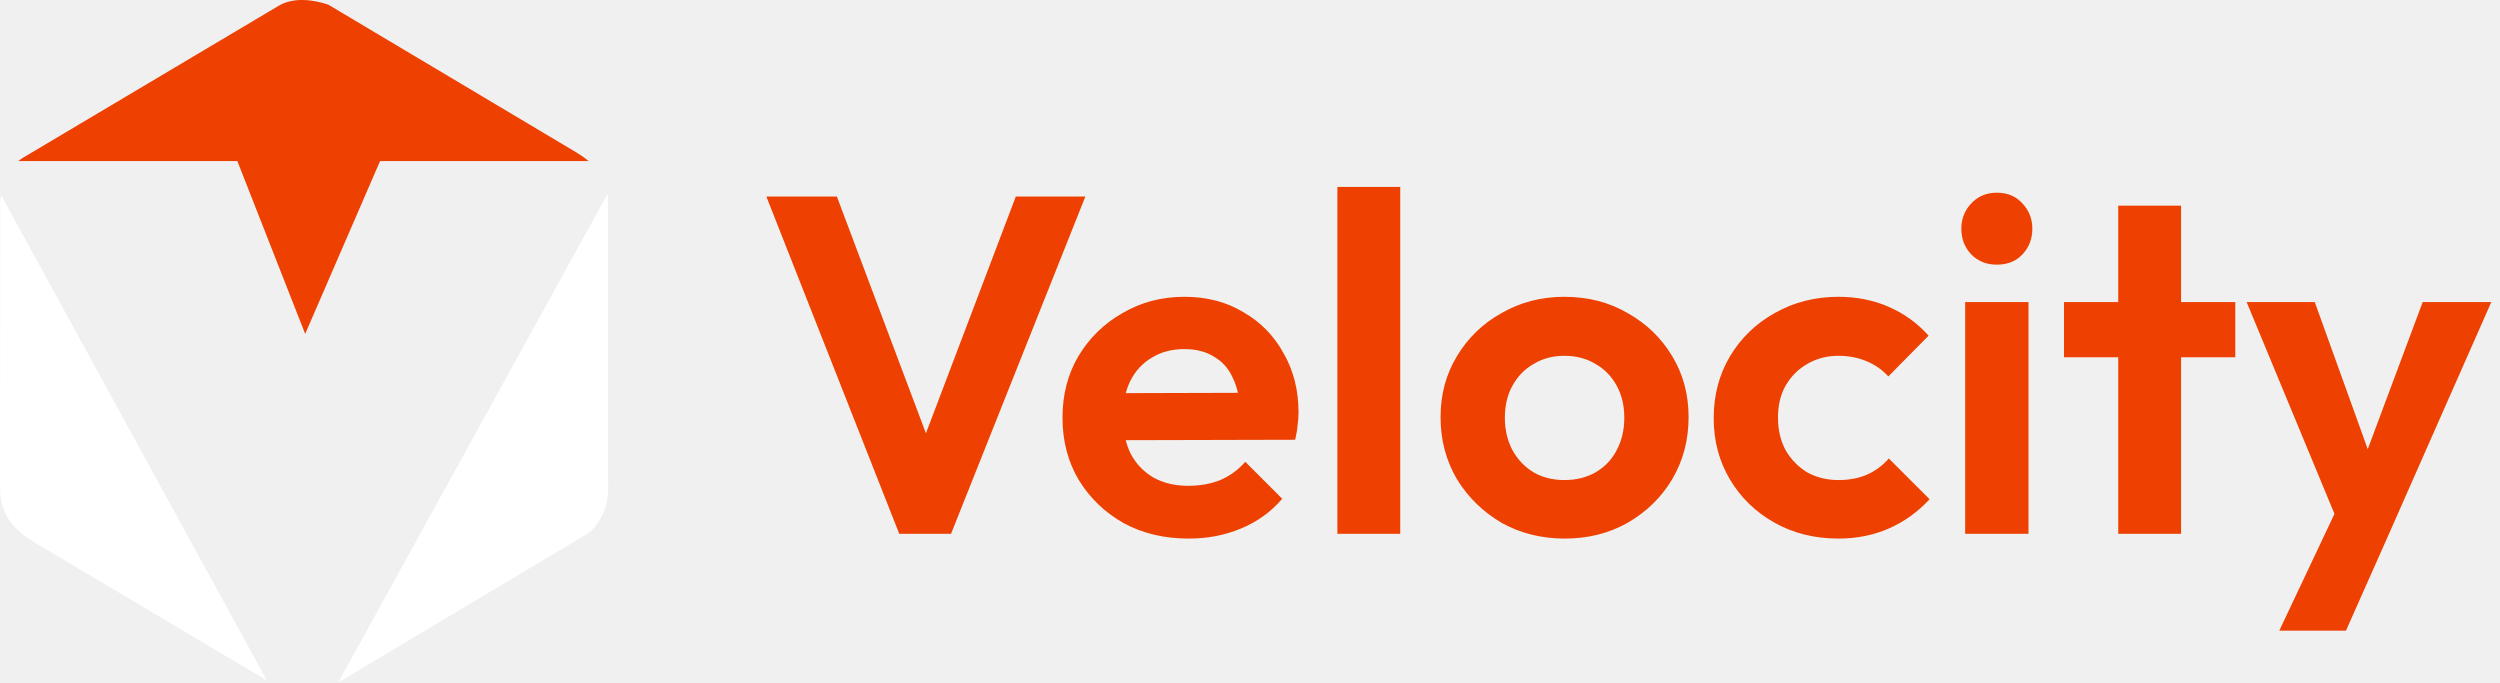
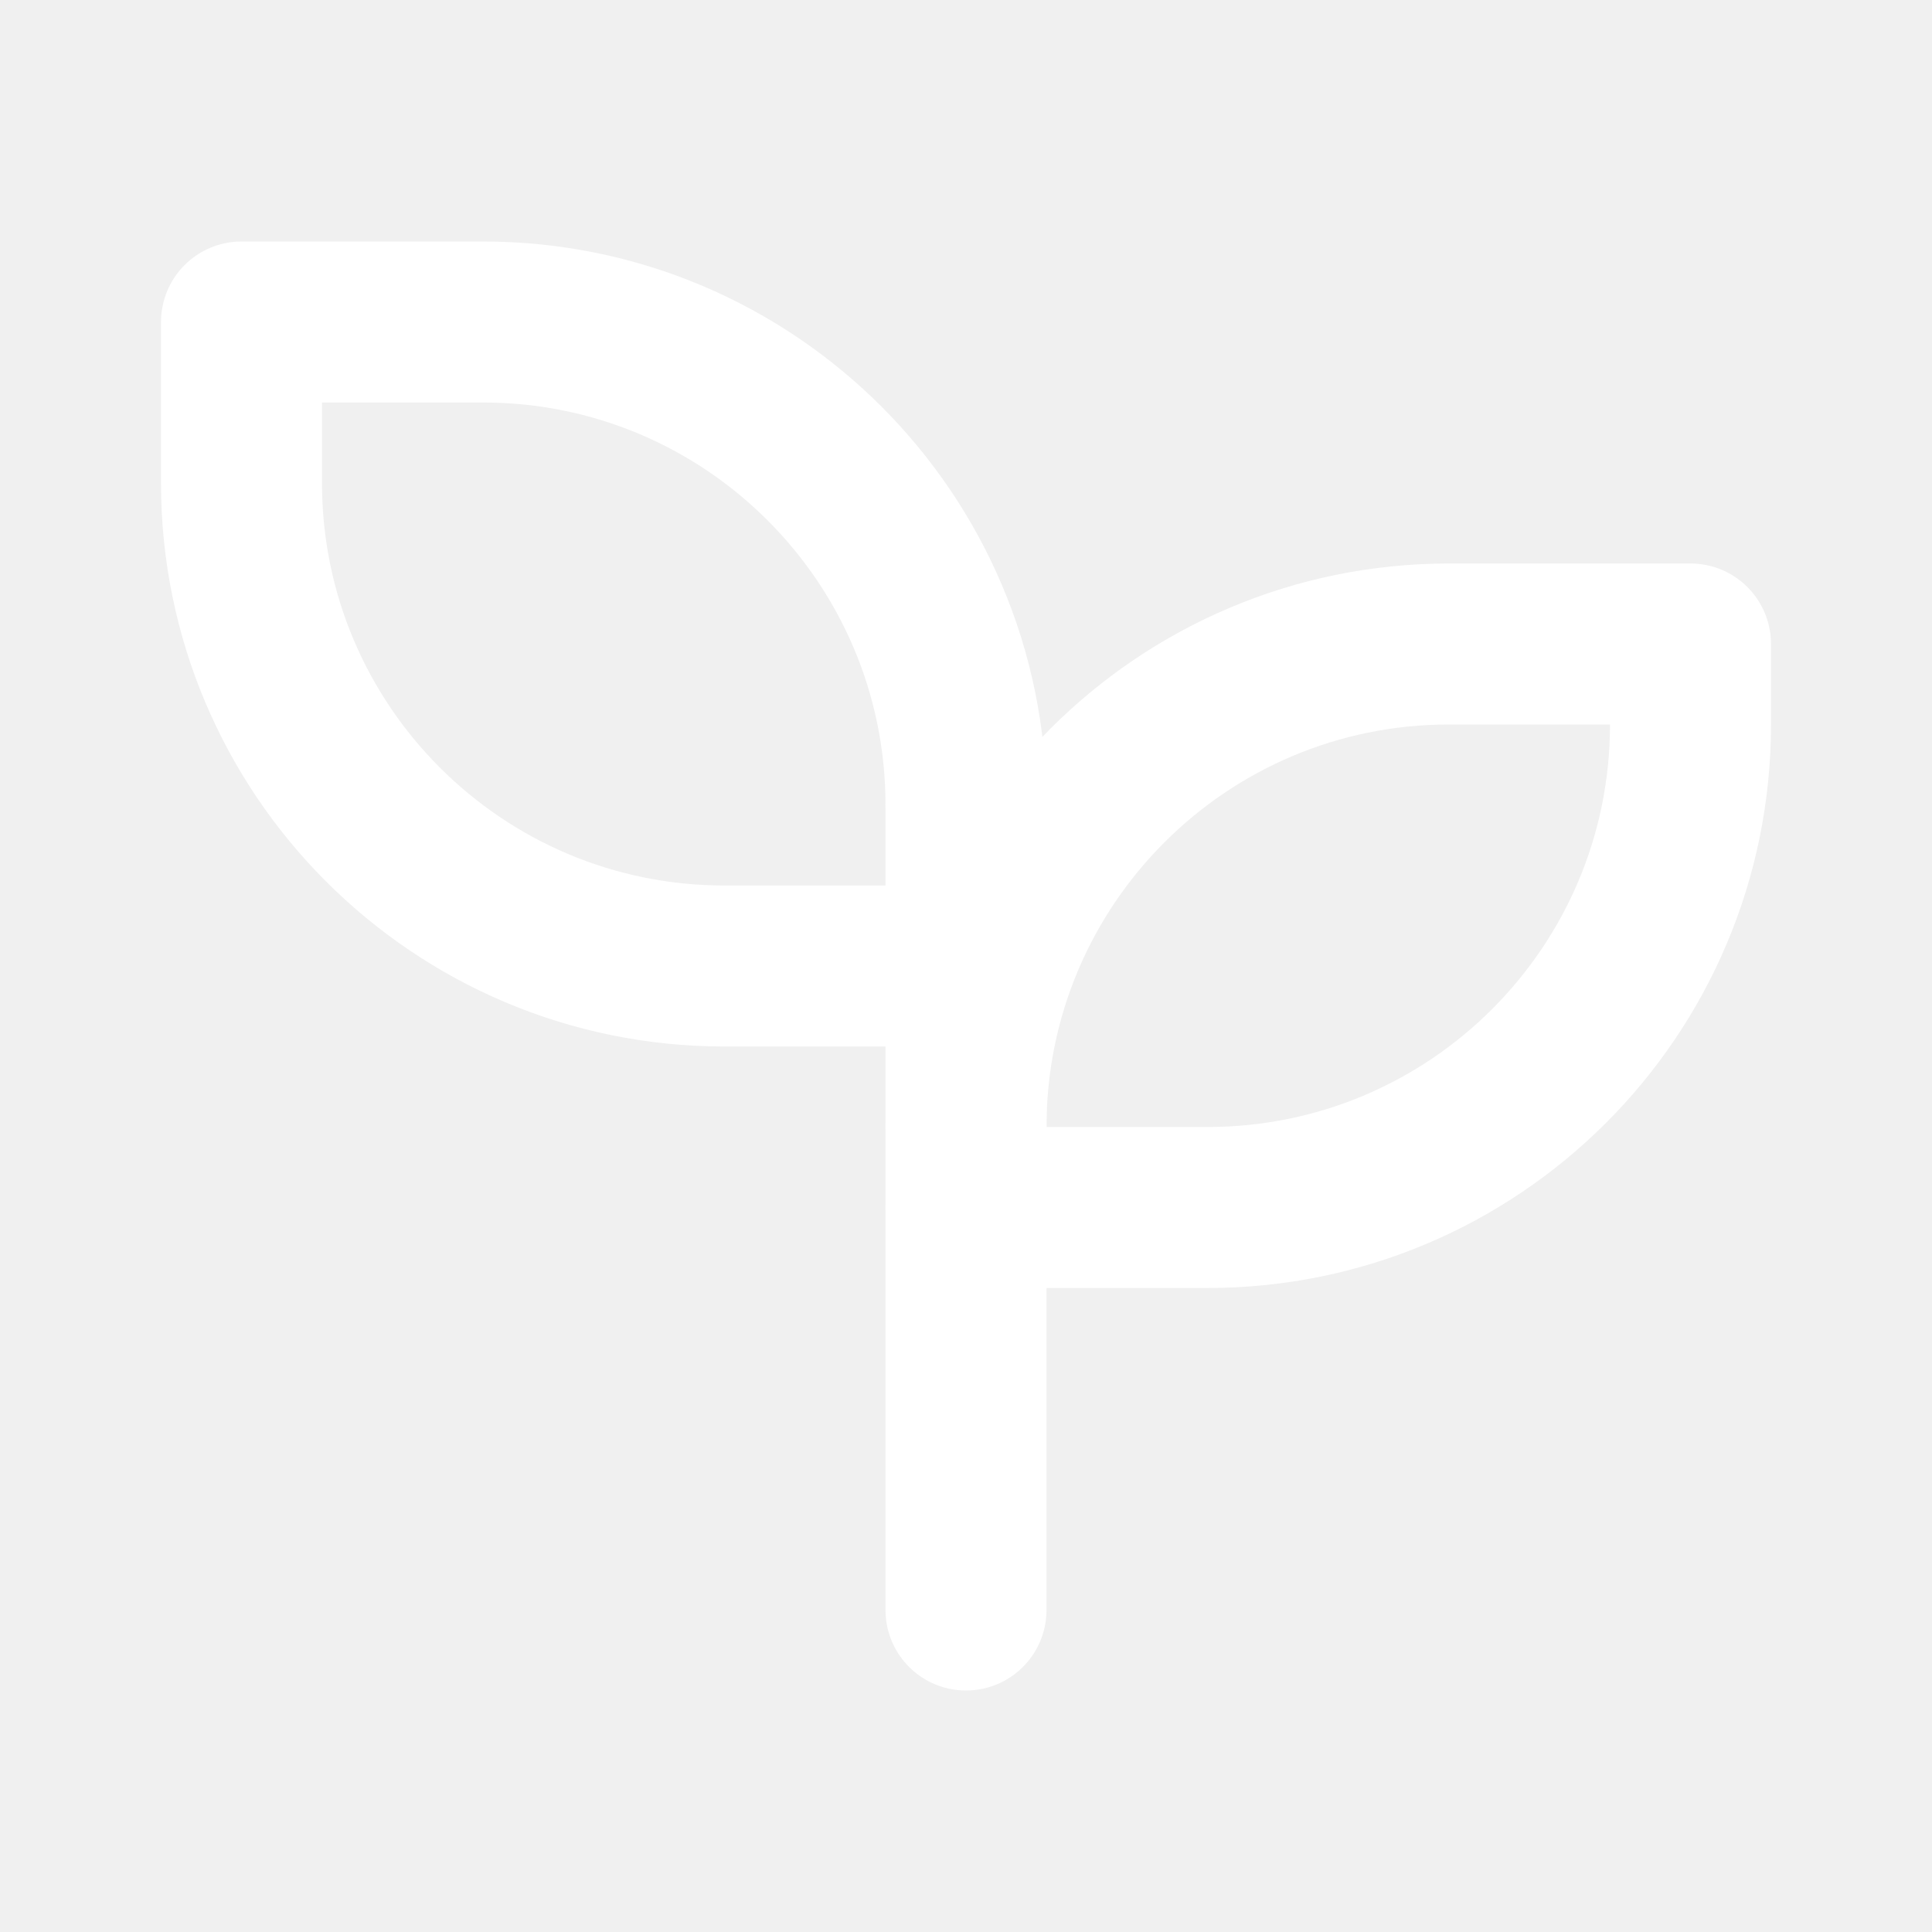
- <svg xmlns="http://www.w3.org/2000/svg" width="370" height="101" viewBox="0 0 370 101" fill="none">
-   <path d="M35.129 23.84L45.167 49.415L56.248 23.84H87.108C86.565 23.376 85.978 22.964 85.362 22.594L48.617 0.705C46.377 -0.07 43.427 -0.439 41.267 0.842L3.363 23.369C3.138 23.507 2.928 23.666 2.725 23.833H35.129V23.84Z" fill="#EE4000" />
-   <path d="M0.145 28.858C0.08 29.285 0.043 29.712 0.043 30.132L0 72.036C0 76.178 1.957 78.394 5.262 80.363L39.492 100.703L0.145 28.858Z" fill="white" />
-   <path d="M89.92 28.706L50.059 101L86.666 79.154C88.703 77.937 90 75.026 90 72.644L89.978 29.604C89.978 29.292 89.949 28.995 89.913 28.698L89.92 28.706Z" fill="white" />
-   <path d="M133.087 79L113.42 29.087H123.857L139.051 69.486H135.004L150.34 29.087H160.635L140.755 79H133.087ZM175.923 79.71C172.326 79.71 169.131 78.953 166.338 77.438C163.546 75.876 161.321 73.746 159.664 71.048C158.055 68.35 157.25 65.273 157.25 61.818C157.25 58.41 158.031 55.381 159.593 52.73C161.203 50.032 163.38 47.902 166.125 46.34C168.871 44.731 171.924 43.926 175.284 43.926C178.598 43.926 181.509 44.683 184.017 46.198C186.573 47.665 188.561 49.701 189.981 52.304C191.449 54.86 192.182 57.771 192.182 61.037C192.182 61.652 192.135 62.291 192.04 62.954C191.993 63.569 191.875 64.279 191.685 65.084L162.859 65.155V58.197L187.354 58.126L183.591 61.037C183.497 59.002 183.118 57.298 182.455 55.925C181.84 54.552 180.917 53.511 179.686 52.801C178.503 52.044 177.036 51.665 175.284 51.665C173.438 51.665 171.829 52.091 170.456 52.943C169.084 53.748 168.019 54.907 167.261 56.422C166.551 57.889 166.196 59.641 166.196 61.676C166.196 63.759 166.575 65.581 167.332 67.143C168.137 68.658 169.273 69.841 170.74 70.693C172.208 71.498 173.912 71.9 175.852 71.9C177.604 71.9 179.189 71.616 180.609 71.048C182.029 70.433 183.26 69.533 184.301 68.35L189.768 73.817C188.112 75.758 186.076 77.225 183.662 78.219C181.296 79.213 178.716 79.71 175.923 79.71ZM197.934 79V27.667H207.235V79H197.934ZM231.593 79.71C228.138 79.71 225.014 78.929 222.221 77.367C219.476 75.758 217.275 73.604 215.618 70.906C214.009 68.161 213.204 65.108 213.204 61.747C213.204 58.386 214.009 55.381 215.618 52.73C217.228 50.032 219.429 47.902 222.221 46.34C225.014 44.731 228.114 43.926 231.522 43.926C235.025 43.926 238.149 44.731 240.894 46.34C243.687 47.902 245.888 50.032 247.497 52.73C249.107 55.381 249.911 58.386 249.911 61.747C249.911 65.108 249.107 68.161 247.497 70.906C245.888 73.604 243.687 75.758 240.894 77.367C238.149 78.929 235.049 79.71 231.593 79.71ZM231.522 71.048C233.274 71.048 234.812 70.669 236.137 69.912C237.51 69.107 238.551 68.019 239.261 66.646C240.019 65.226 240.397 63.617 240.397 61.818C240.397 60.019 240.019 58.434 239.261 57.061C238.504 55.688 237.463 54.623 236.137 53.866C234.812 53.061 233.274 52.659 231.522 52.659C229.818 52.659 228.304 53.061 226.978 53.866C225.653 54.623 224.612 55.688 223.854 57.061C223.097 58.434 222.718 60.019 222.718 61.818C222.718 63.617 223.097 65.226 223.854 66.646C224.612 68.019 225.653 69.107 226.978 69.912C228.304 70.669 229.818 71.048 231.522 71.048ZM272.087 79.71C268.585 79.71 265.437 78.929 262.644 77.367C259.852 75.805 257.651 73.675 256.041 70.977C254.432 68.279 253.627 65.25 253.627 61.889C253.627 58.481 254.432 55.428 256.041 52.73C257.651 50.032 259.852 47.902 262.644 46.34C265.484 44.731 268.632 43.926 272.087 43.926C274.785 43.926 277.27 44.423 279.542 45.417C281.814 46.411 283.779 47.831 285.435 49.677L279.471 55.712C278.572 54.718 277.483 53.961 276.205 53.44C274.975 52.919 273.602 52.659 272.087 52.659C270.383 52.659 268.845 53.061 267.472 53.866C266.147 54.623 265.082 55.688 264.277 57.061C263.52 58.386 263.141 59.972 263.141 61.818C263.141 63.617 263.52 65.226 264.277 66.646C265.082 68.019 266.147 69.107 267.472 69.912C268.845 70.669 270.383 71.048 272.087 71.048C273.649 71.048 275.046 70.788 276.276 70.267C277.554 69.699 278.643 68.894 279.542 67.853L285.577 73.888C283.826 75.781 281.814 77.225 279.542 78.219C277.27 79.213 274.785 79.71 272.087 79.71ZM290.845 79V44.707H300.217V79H290.845ZM295.531 39.169C294.016 39.169 292.762 38.672 291.768 37.678C290.774 36.637 290.277 35.359 290.277 33.844C290.277 32.377 290.774 31.122 291.768 30.081C292.762 29.04 294.016 28.519 295.531 28.519C297.093 28.519 298.347 29.04 299.294 30.081C300.288 31.122 300.785 32.377 300.785 33.844C300.785 35.359 300.288 36.637 299.294 37.678C298.347 38.672 297.093 39.169 295.531 39.169ZM313.497 79V30.436H322.798V79H313.497ZM305.474 52.872V44.707H330.821V52.872H305.474ZM346.844 79.284L332.502 44.707H342.584L352.098 71.119H348.69L358.559 44.707H368.712L353.447 79.284H346.844ZM337.33 93.342L347.767 71.261L353.447 79.284L347.199 93.342H337.33Z" fill="#EE4000" />
+ <svg xmlns="http://www.w3.org/2000/svg" width="90" height="90" viewBox="0 0 24 24" fill="none" stroke="white" stroke-width="2" stroke-linecap="round" stroke-linejoin="round">
+   <path stroke="none" d="M0 0h24v24H0z" fill="none" />
+   <path d="M12 10a6 6 0 0 0 -6 -6h-3v2a6 6 0 0 0 6 6h3" />
+   <path d="M12 14a6 6 0 0 1 6 -6h3v1a6 6 0 0 1 -6 6h-3" />
+   <path d="M12 20l0 -10" />
</svg>
